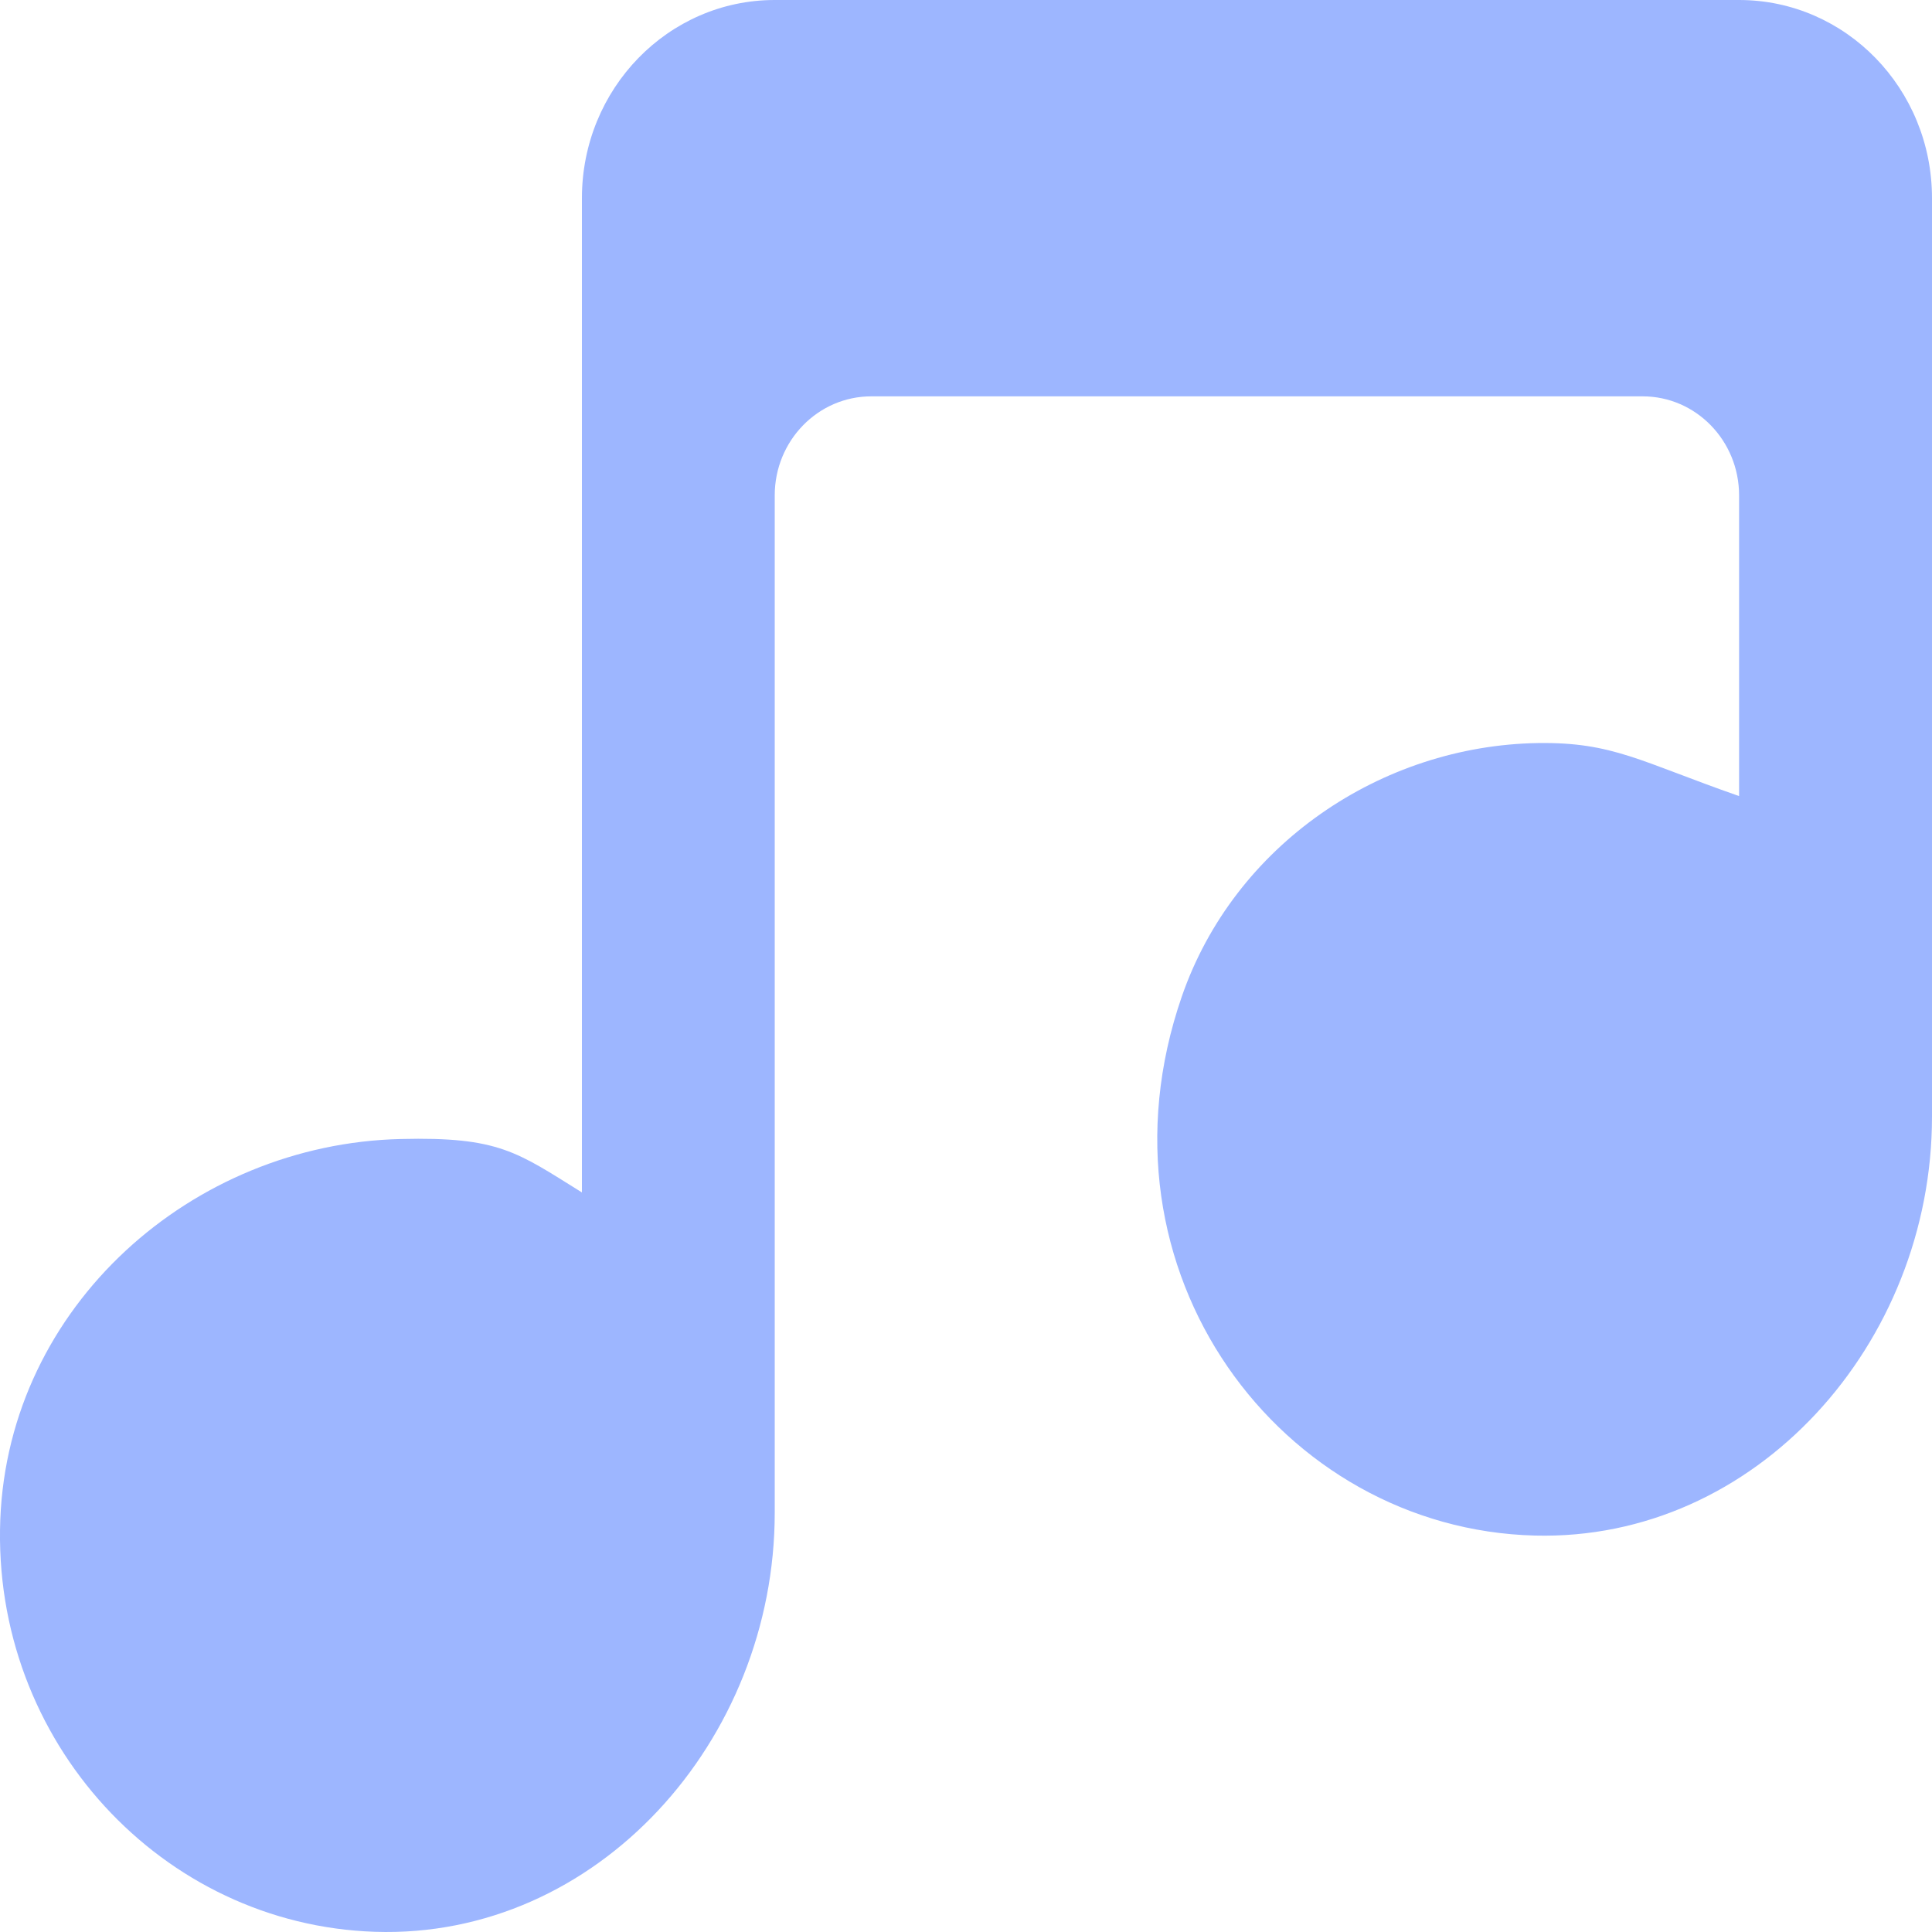
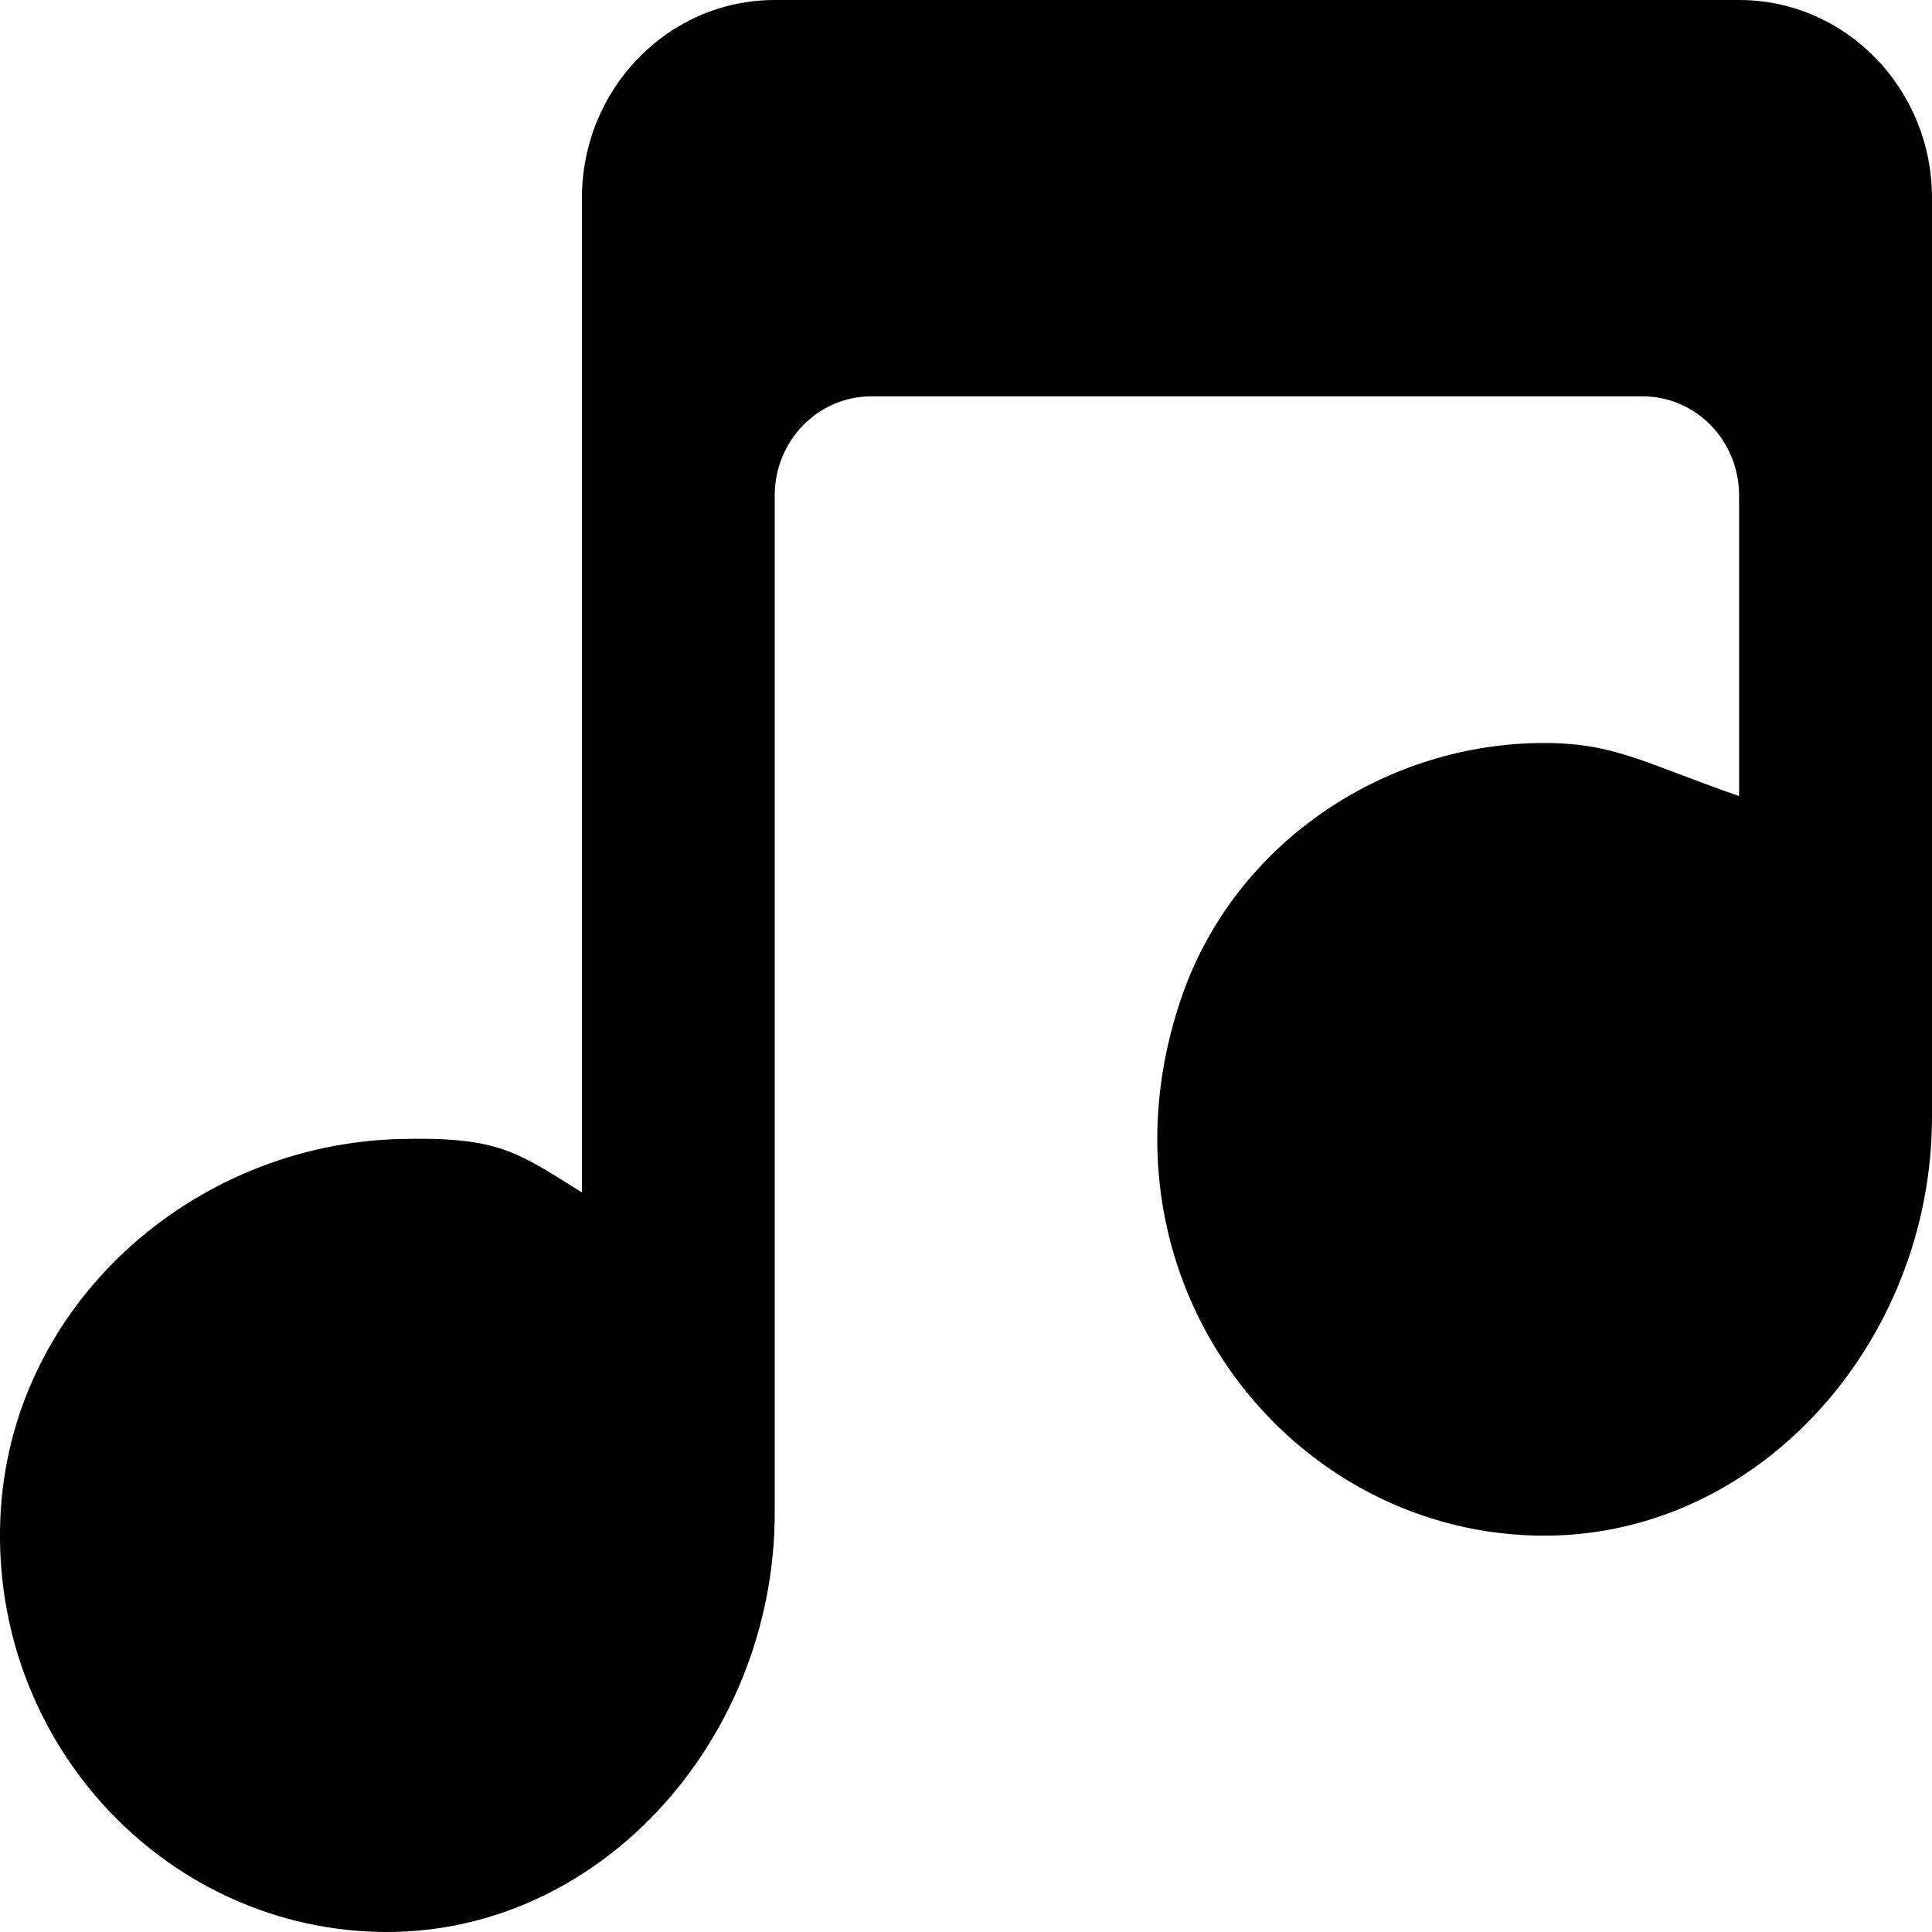
<svg xmlns="http://www.w3.org/2000/svg" viewBox="0 0 20 20" fill="none">
-   <g transform="translate(-204 -3599)" fill="#9DB6FF">
+   <g transform="translate(-204 -3599)" fill="currentColor">
    <path d="M224,3601.051 L224,3610.559 C224,3612.91 222.176,3614.955 219.888,3614.896 C217.267,3614.829 215.249,3612.166 216.234,3609.316 C216.777,3607.745 218.298,3606.718 219.921,3606.692 C220.696,3606.681 220.976,3606.882 222.003,3607.241 L222.003,3604.128 C222.003,3603.562 221.556,3603.103 221.005,3603.103 L213.019,3603.103 C212.468,3603.103 212.02,3603.562 212.02,3604.128 L212.02,3614.659 C212.02,3617.021 210.18,3619.073 207.882,3618.998 C205.681,3618.926 203.914,3617.028 204.003,3614.73 C204.09,3612.516 205.99,3610.842 208.147,3610.791 C209.166,3610.766 209.352,3610.926 210.024,3611.344 L210.024,3601.051 C210.024,3599.918 210.918,3599 212.02,3599 L222.003,3599 C223.107,3599 224,3599.918 224,3601.051" />
  </g>
</svg>
